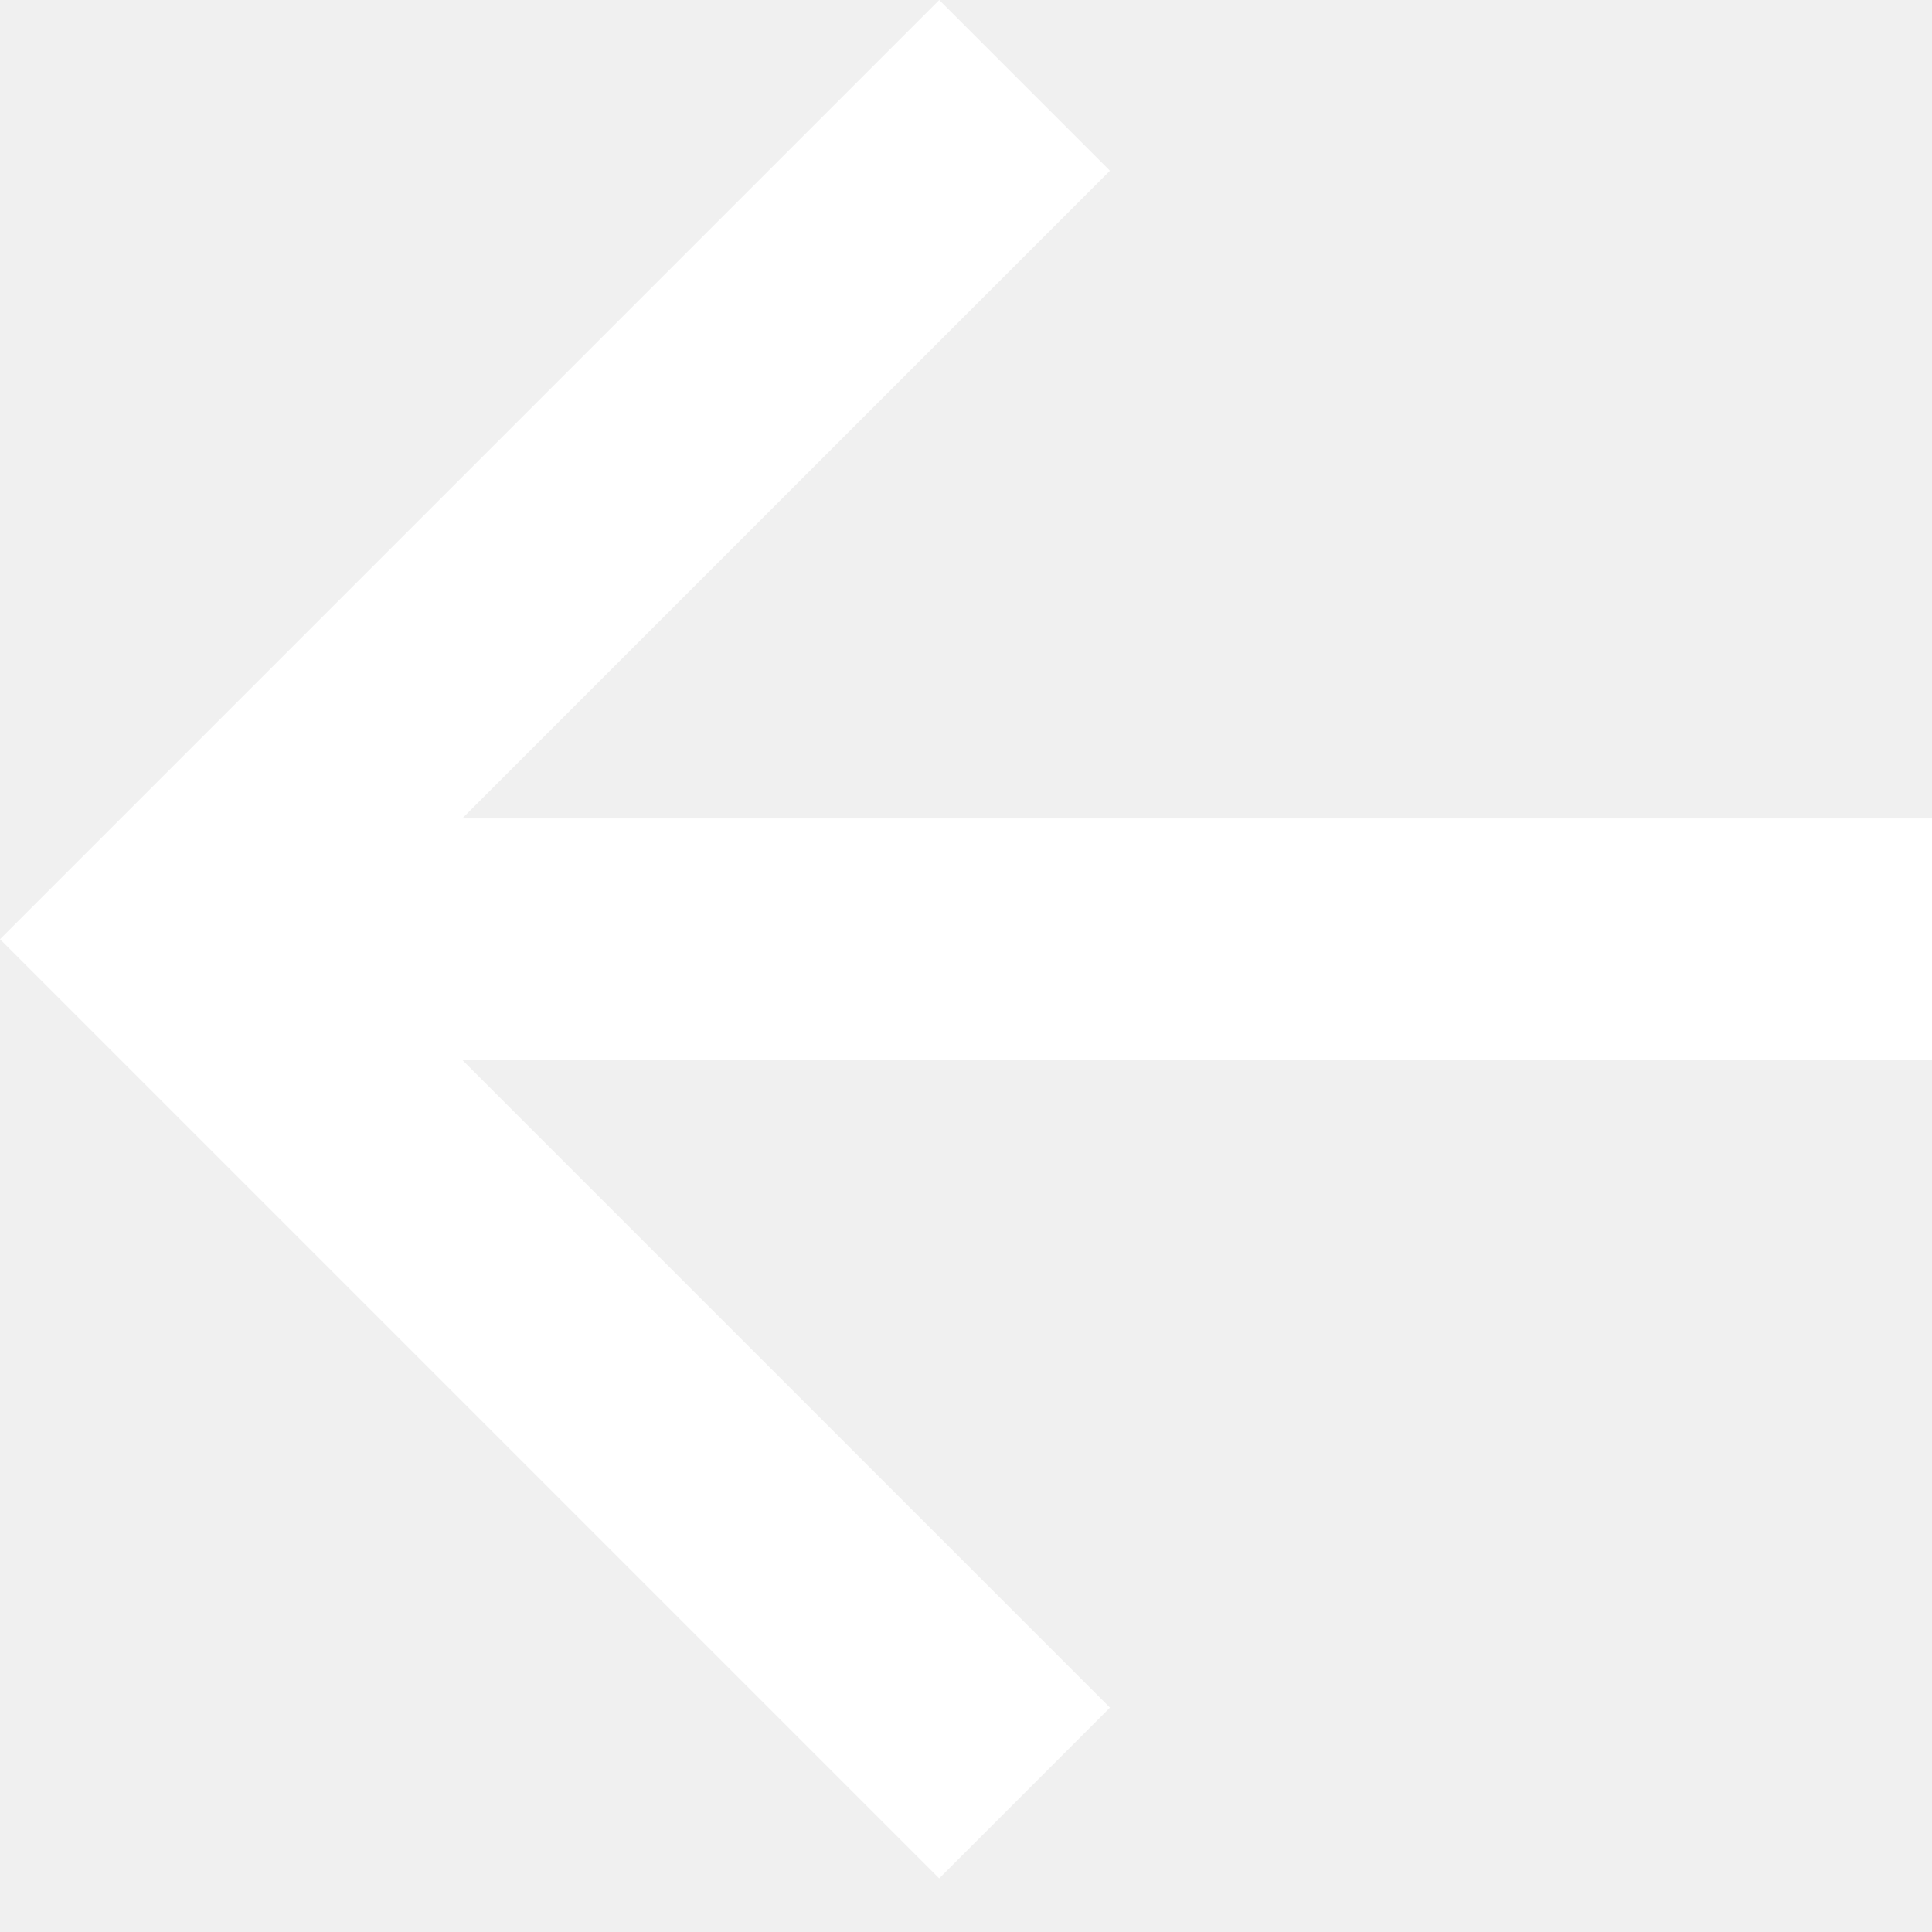
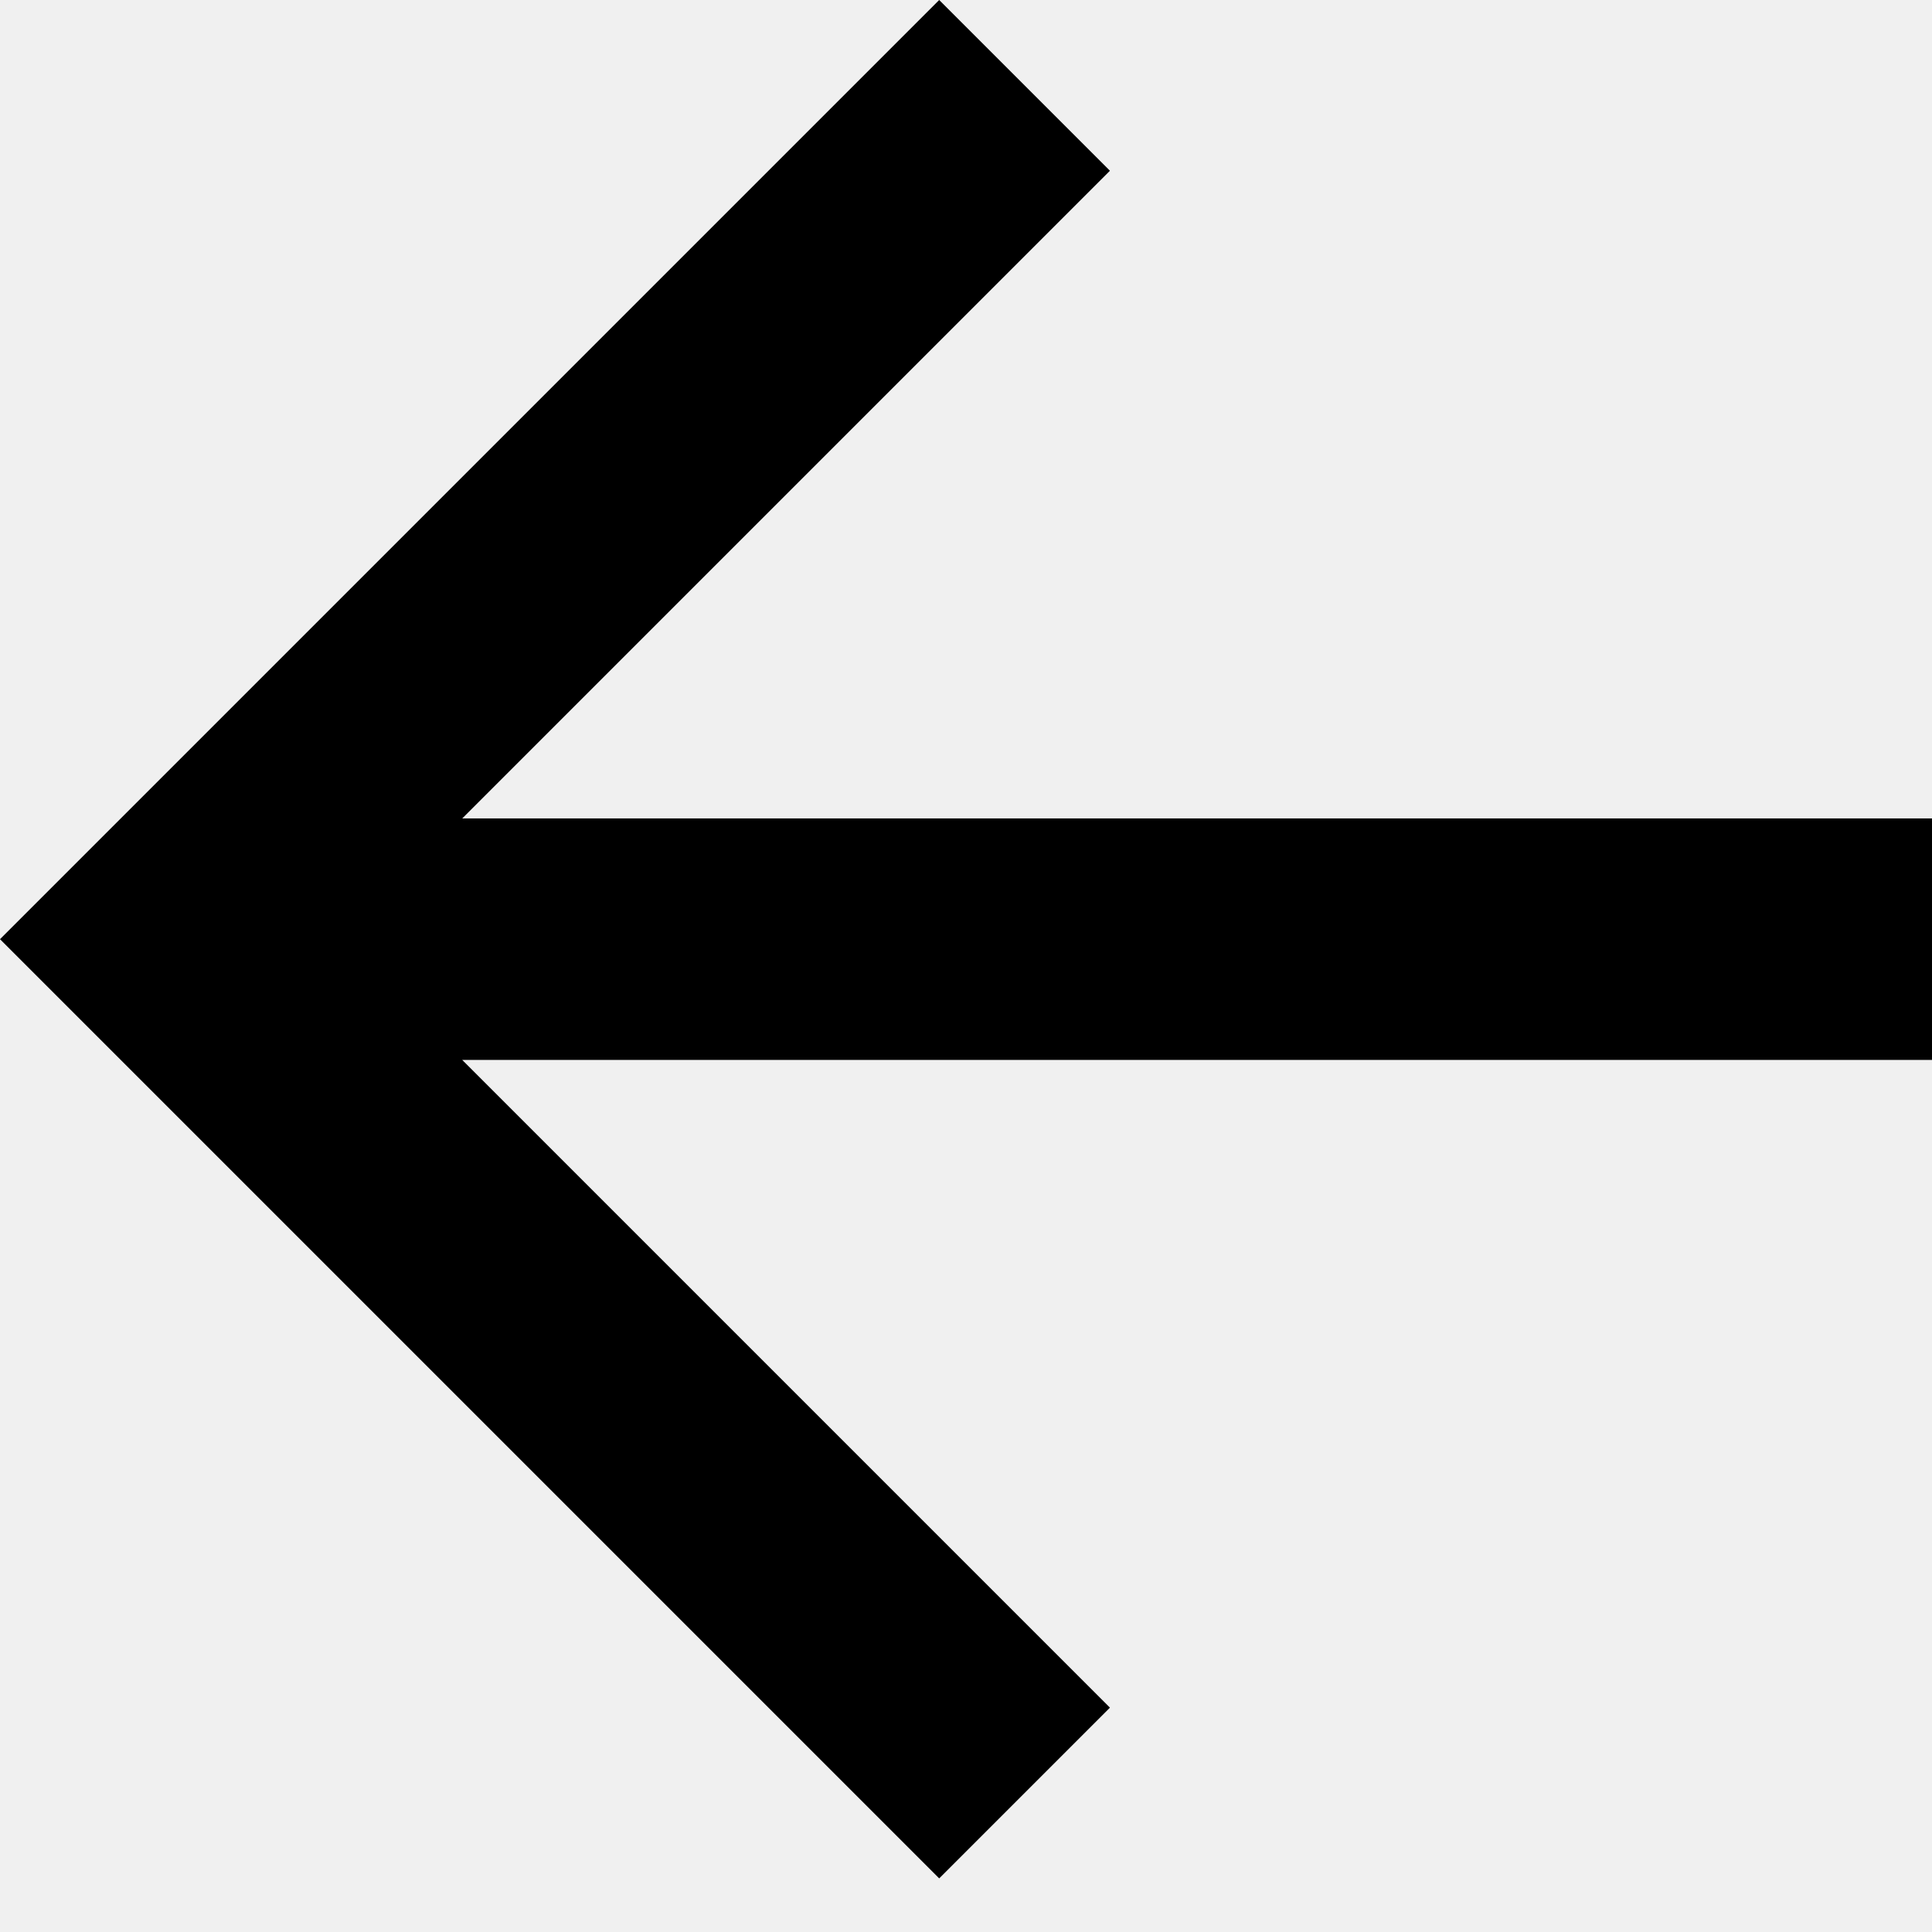
<svg xmlns="http://www.w3.org/2000/svg" width="16" height="16" viewBox="0 0 16 16" fill="none">
-   <path d="M3.828 6.778H16V8.778H3.828L9.192 14.142L7.778 15.556L0 7.778L7.778 0L9.192 1.414L3.828 6.778Z" fill="white" />
+   <path d="M3.828 6.778H16V8.778H3.828L9.192 14.142L7.778 15.556L0 7.778L7.778 0L9.192 1.414L3.828 6.778Z" fill="black" />
</svg>
